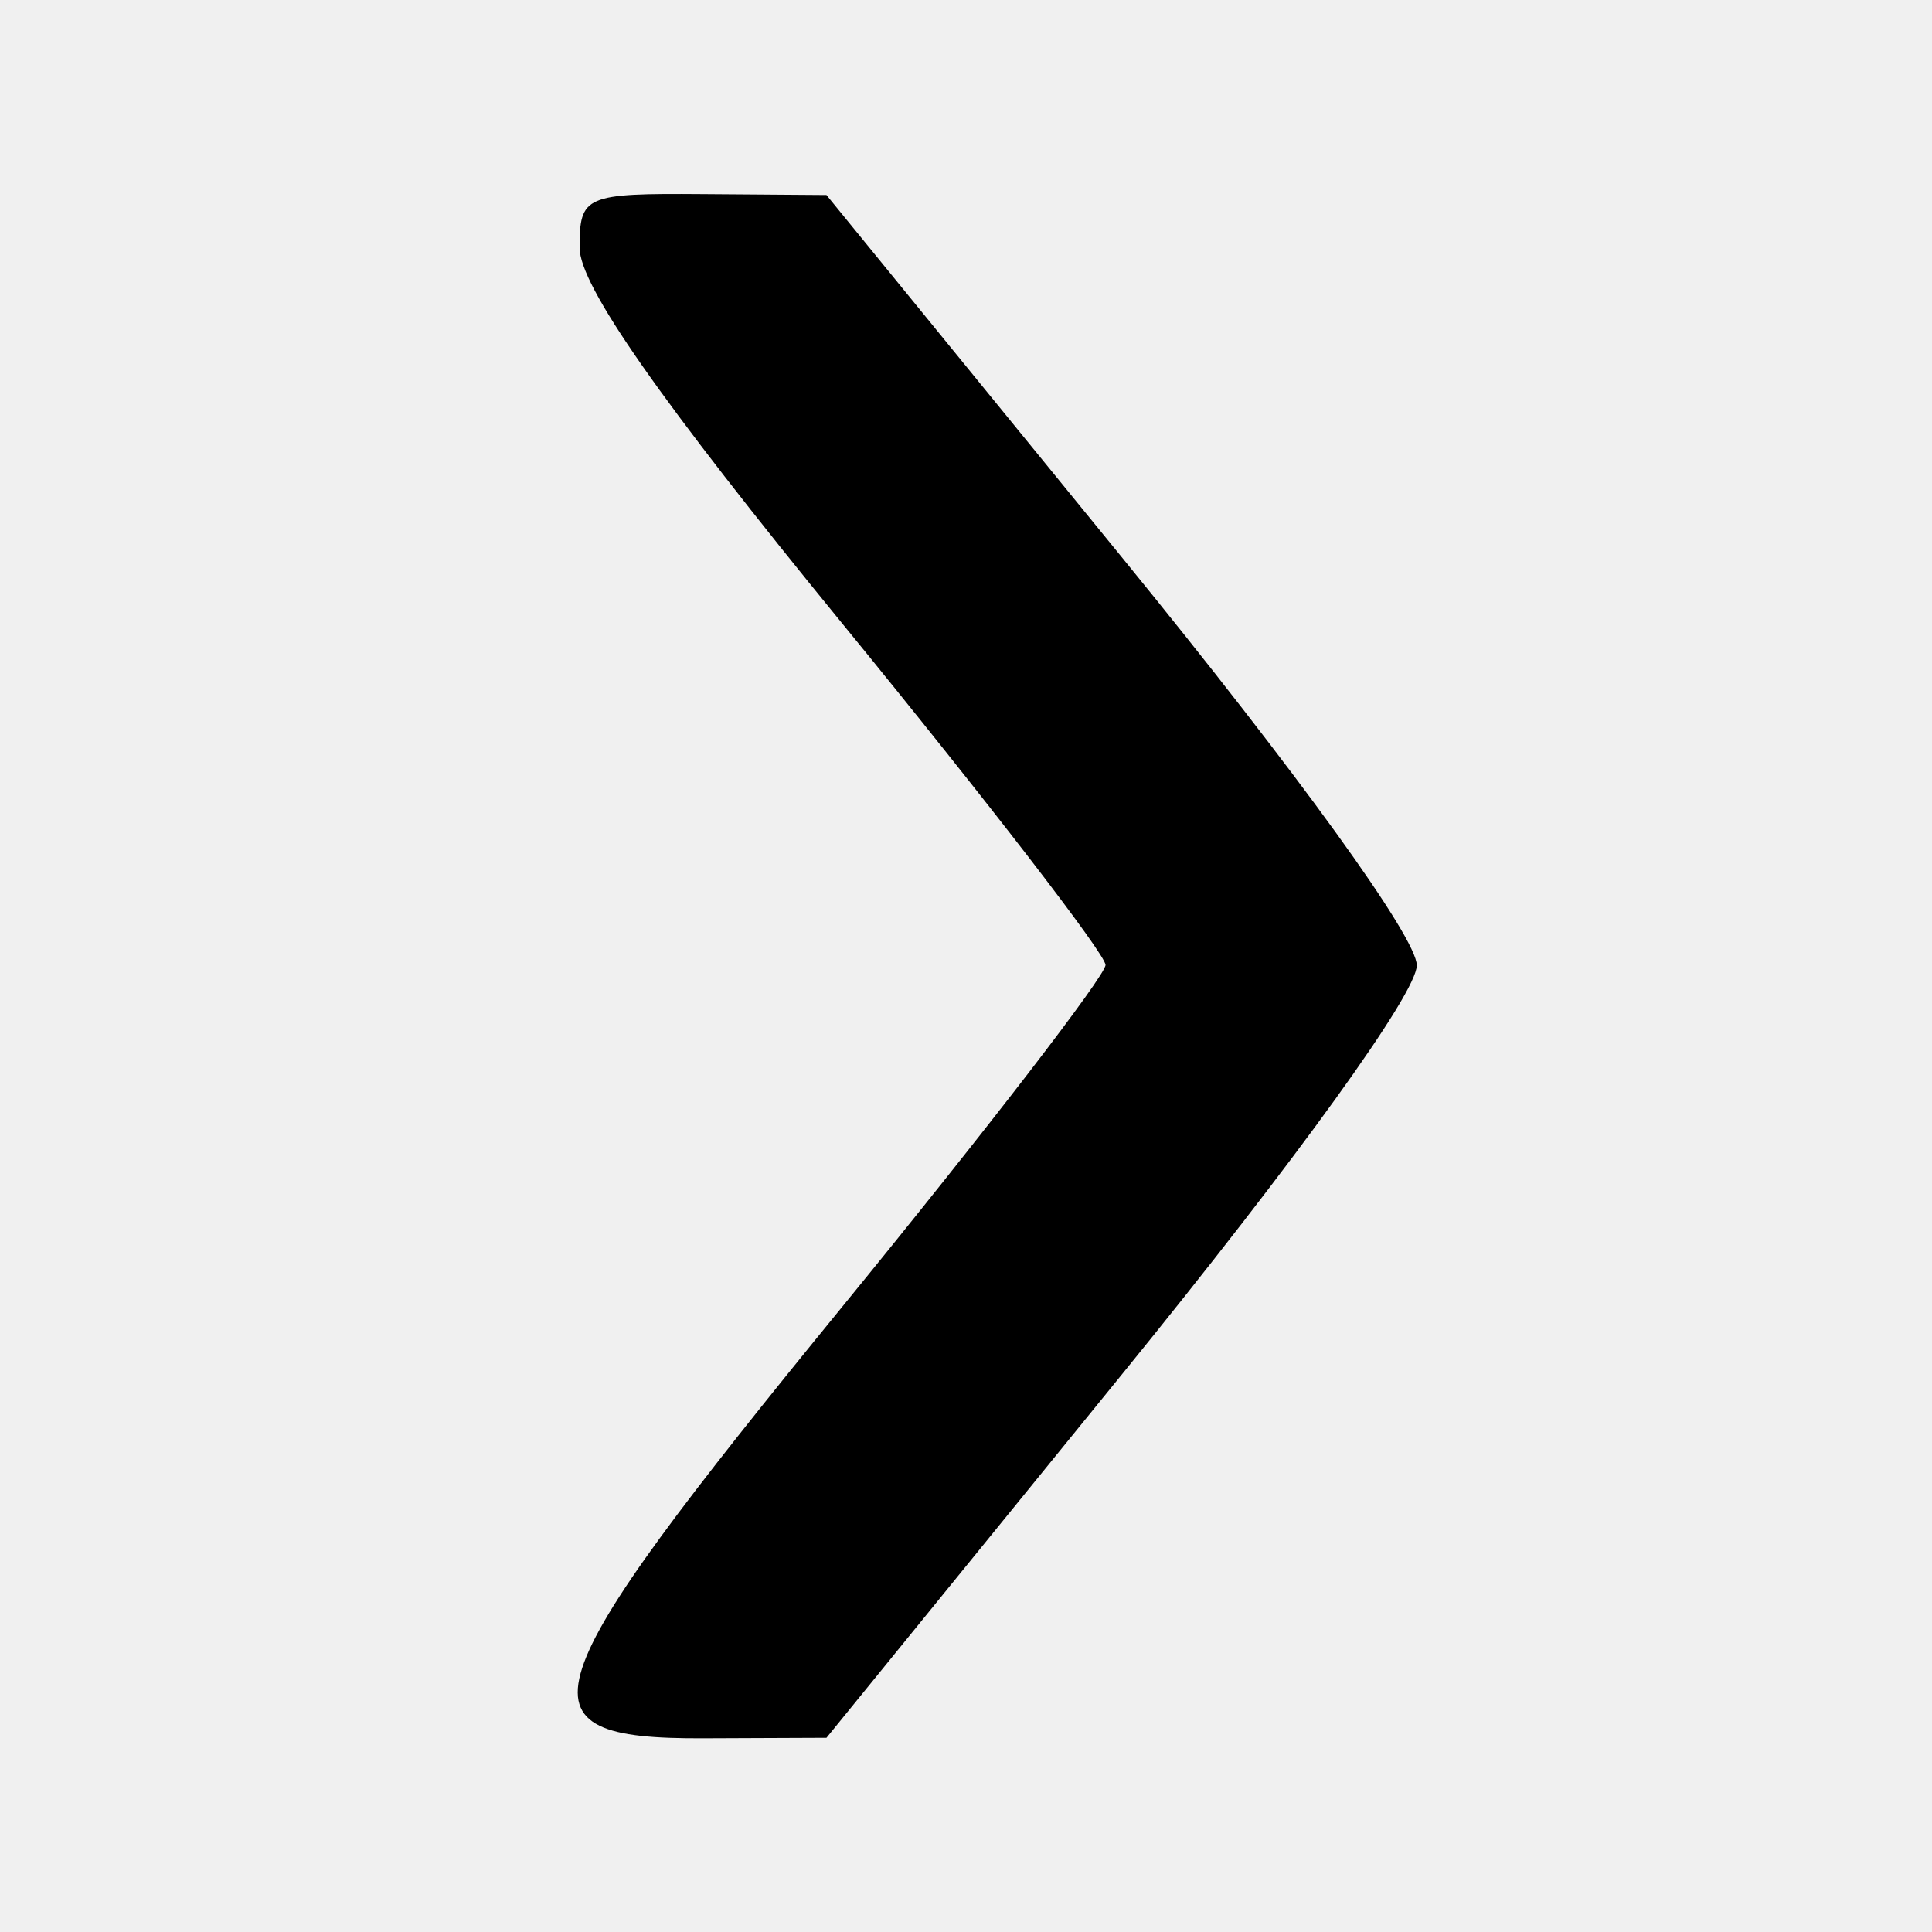
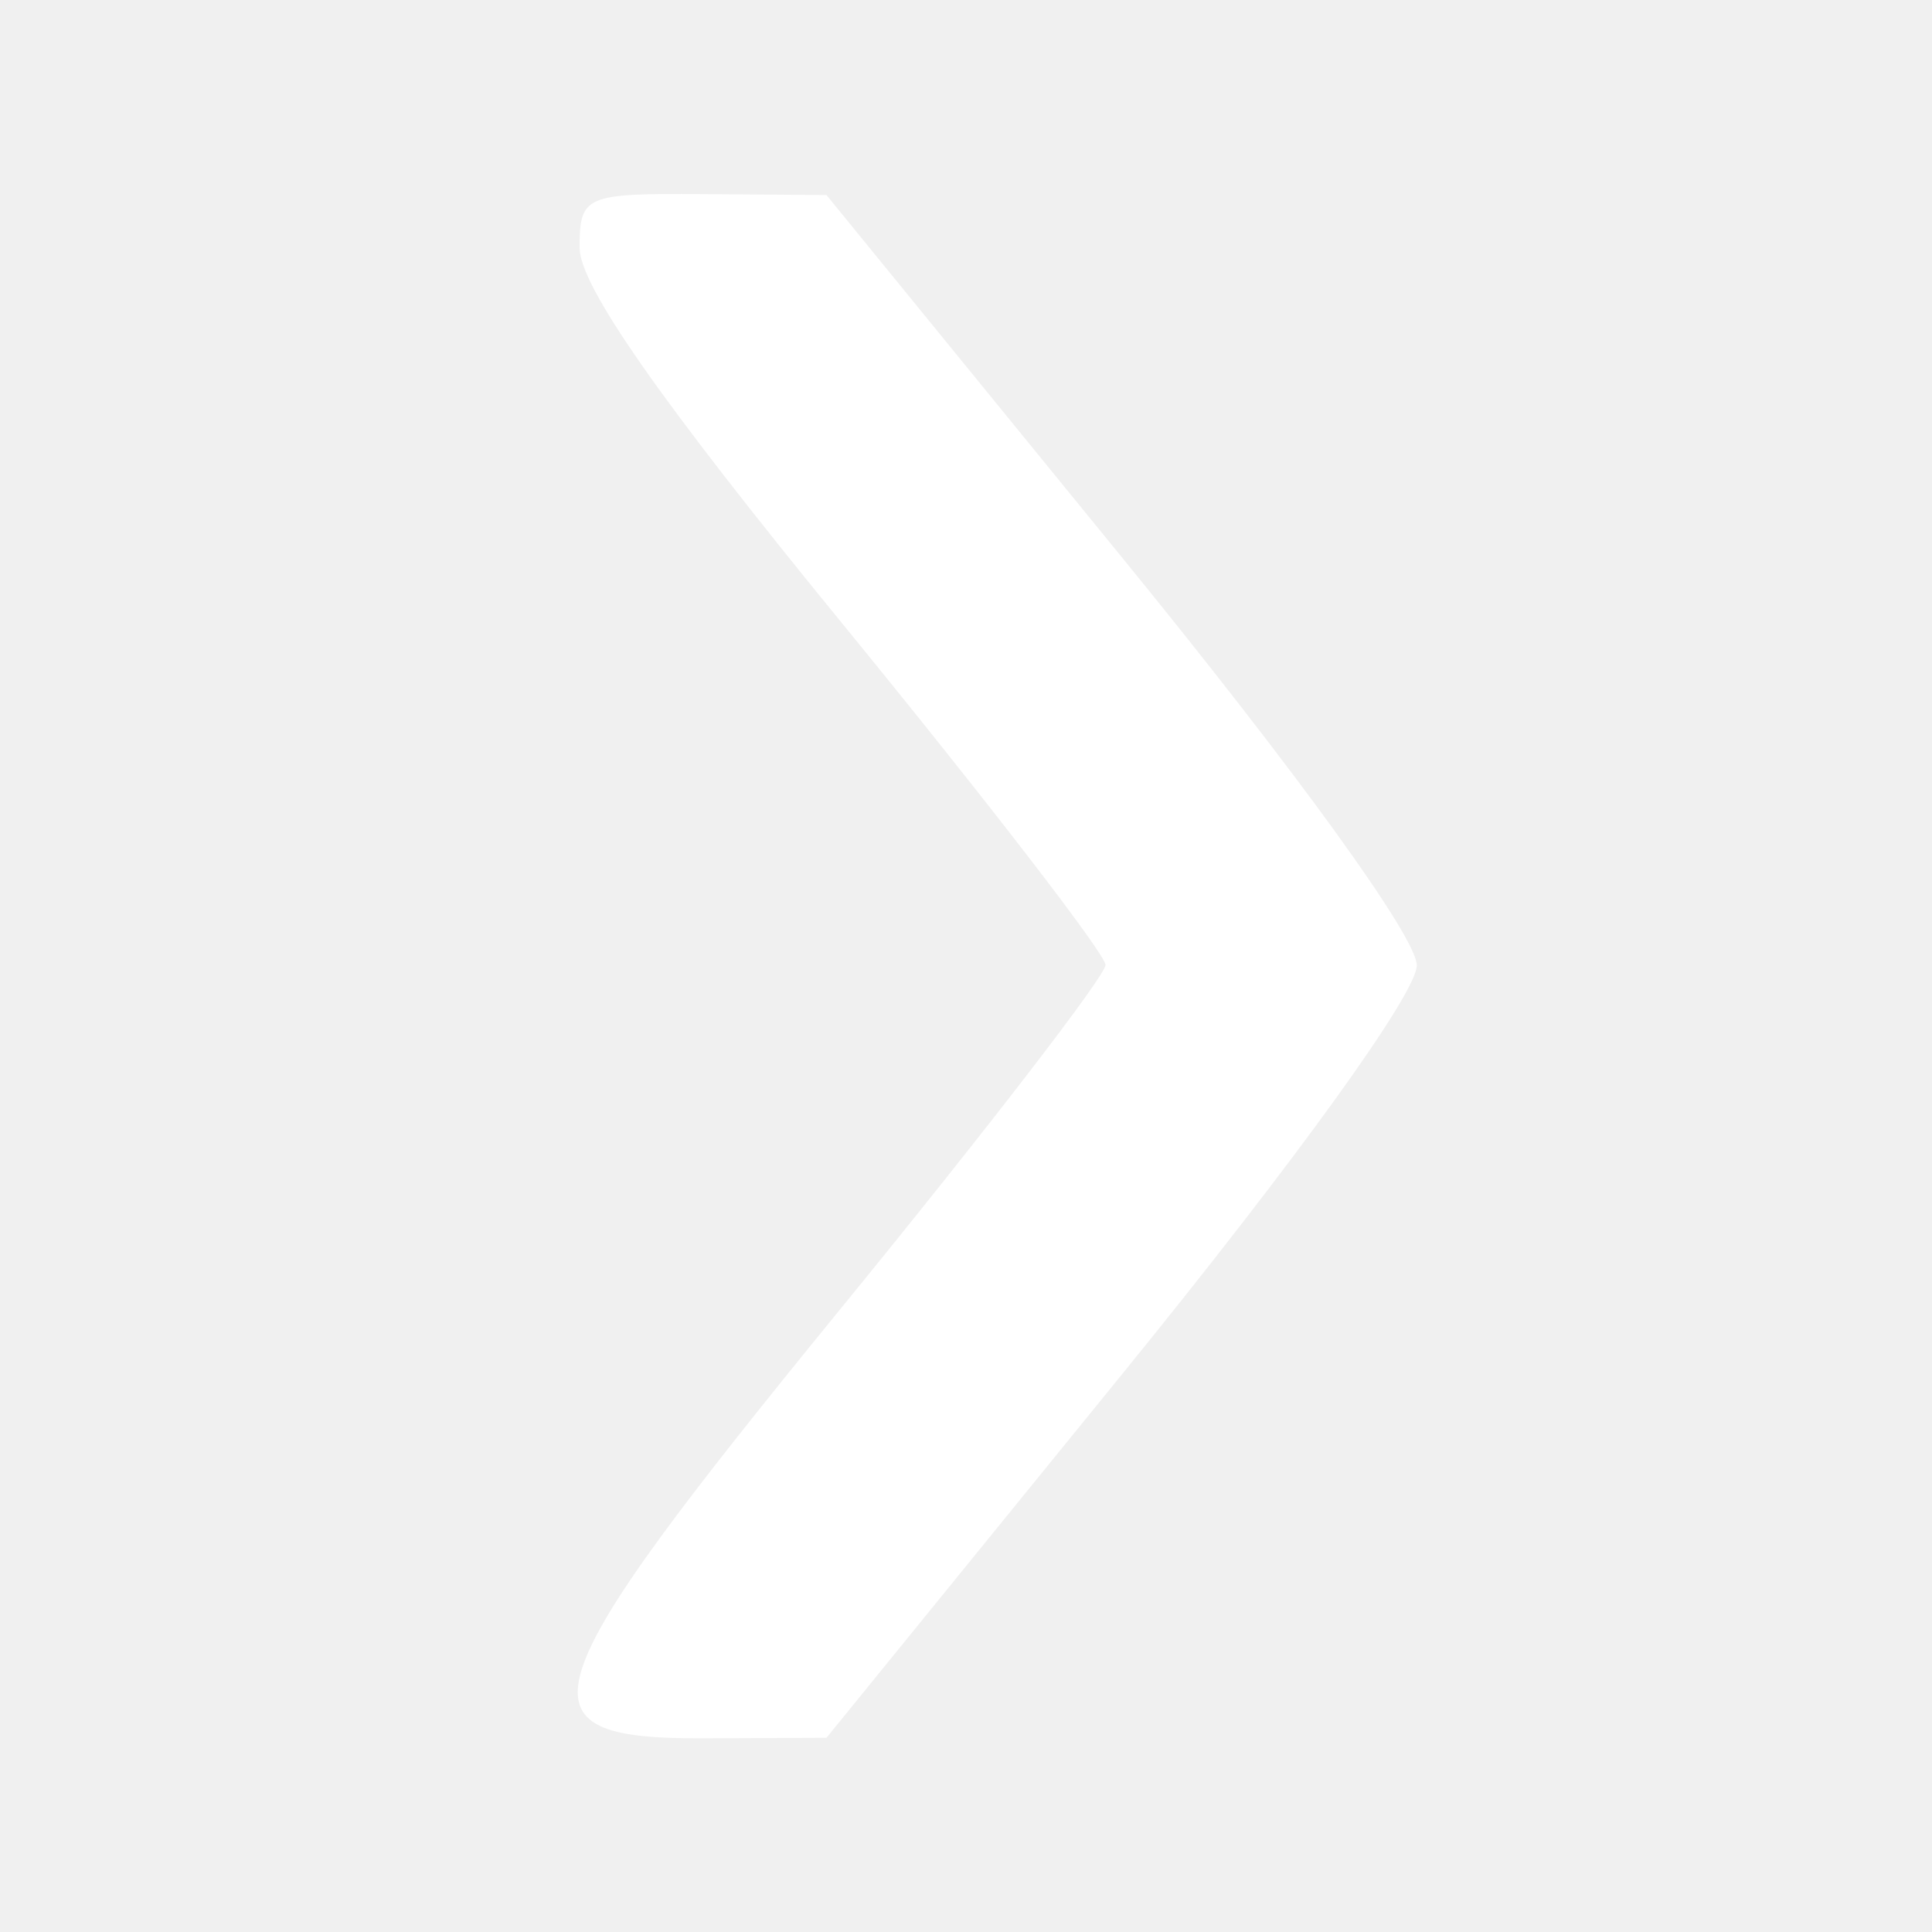
<svg xmlns="http://www.w3.org/2000/svg" id="svg" width="400" height="400" viewBox="0, 0, 400,400">
  <g id="svgg">
-     <path id="path0" d="M120.000 51.285 C 120.000 59.131,136.595 82.870,174.444 129.170 C 204.389 165.800,228.889 197.575,228.889 199.781 C 228.889 201.987,204.389 233.797,174.444 270.469 C 108.868 350.779,105.871 360.057,145.556 359.896 L 171.111 359.793 232.222 284.629 C 268.687 239.780,293.333 205.594,293.333 199.864 C 293.333 194.125,268.755 160.122,232.222 115.321 L 171.111 40.379 145.556 40.190 C 121.104 40.008,120.000 40.488,120.000 51.285 " stroke="none" fill="#000000" fill-rule="evenodd" />
+     <path id="path0" d="M120.000 51.285 C 120.000 59.131,136.595 82.870,174.444 129.170 C 204.389 165.800,228.889 197.575,228.889 199.781 C 228.889 201.987,204.389 233.797,174.444 270.469 C 108.868 350.779,105.871 360.057,145.556 359.896 L 171.111 359.793 232.222 284.629 C 268.687 239.780,293.333 205.594,293.333 199.864 C 293.333 194.125,268.755 160.122,232.222 115.321 L 171.111 40.379 145.556 40.190 C 121.104 40.008,120.000 40.488,120.000 51.285 " stroke="none" fill="#FFFFFF" fill-rule="evenodd" />
  </g>
</svg>
